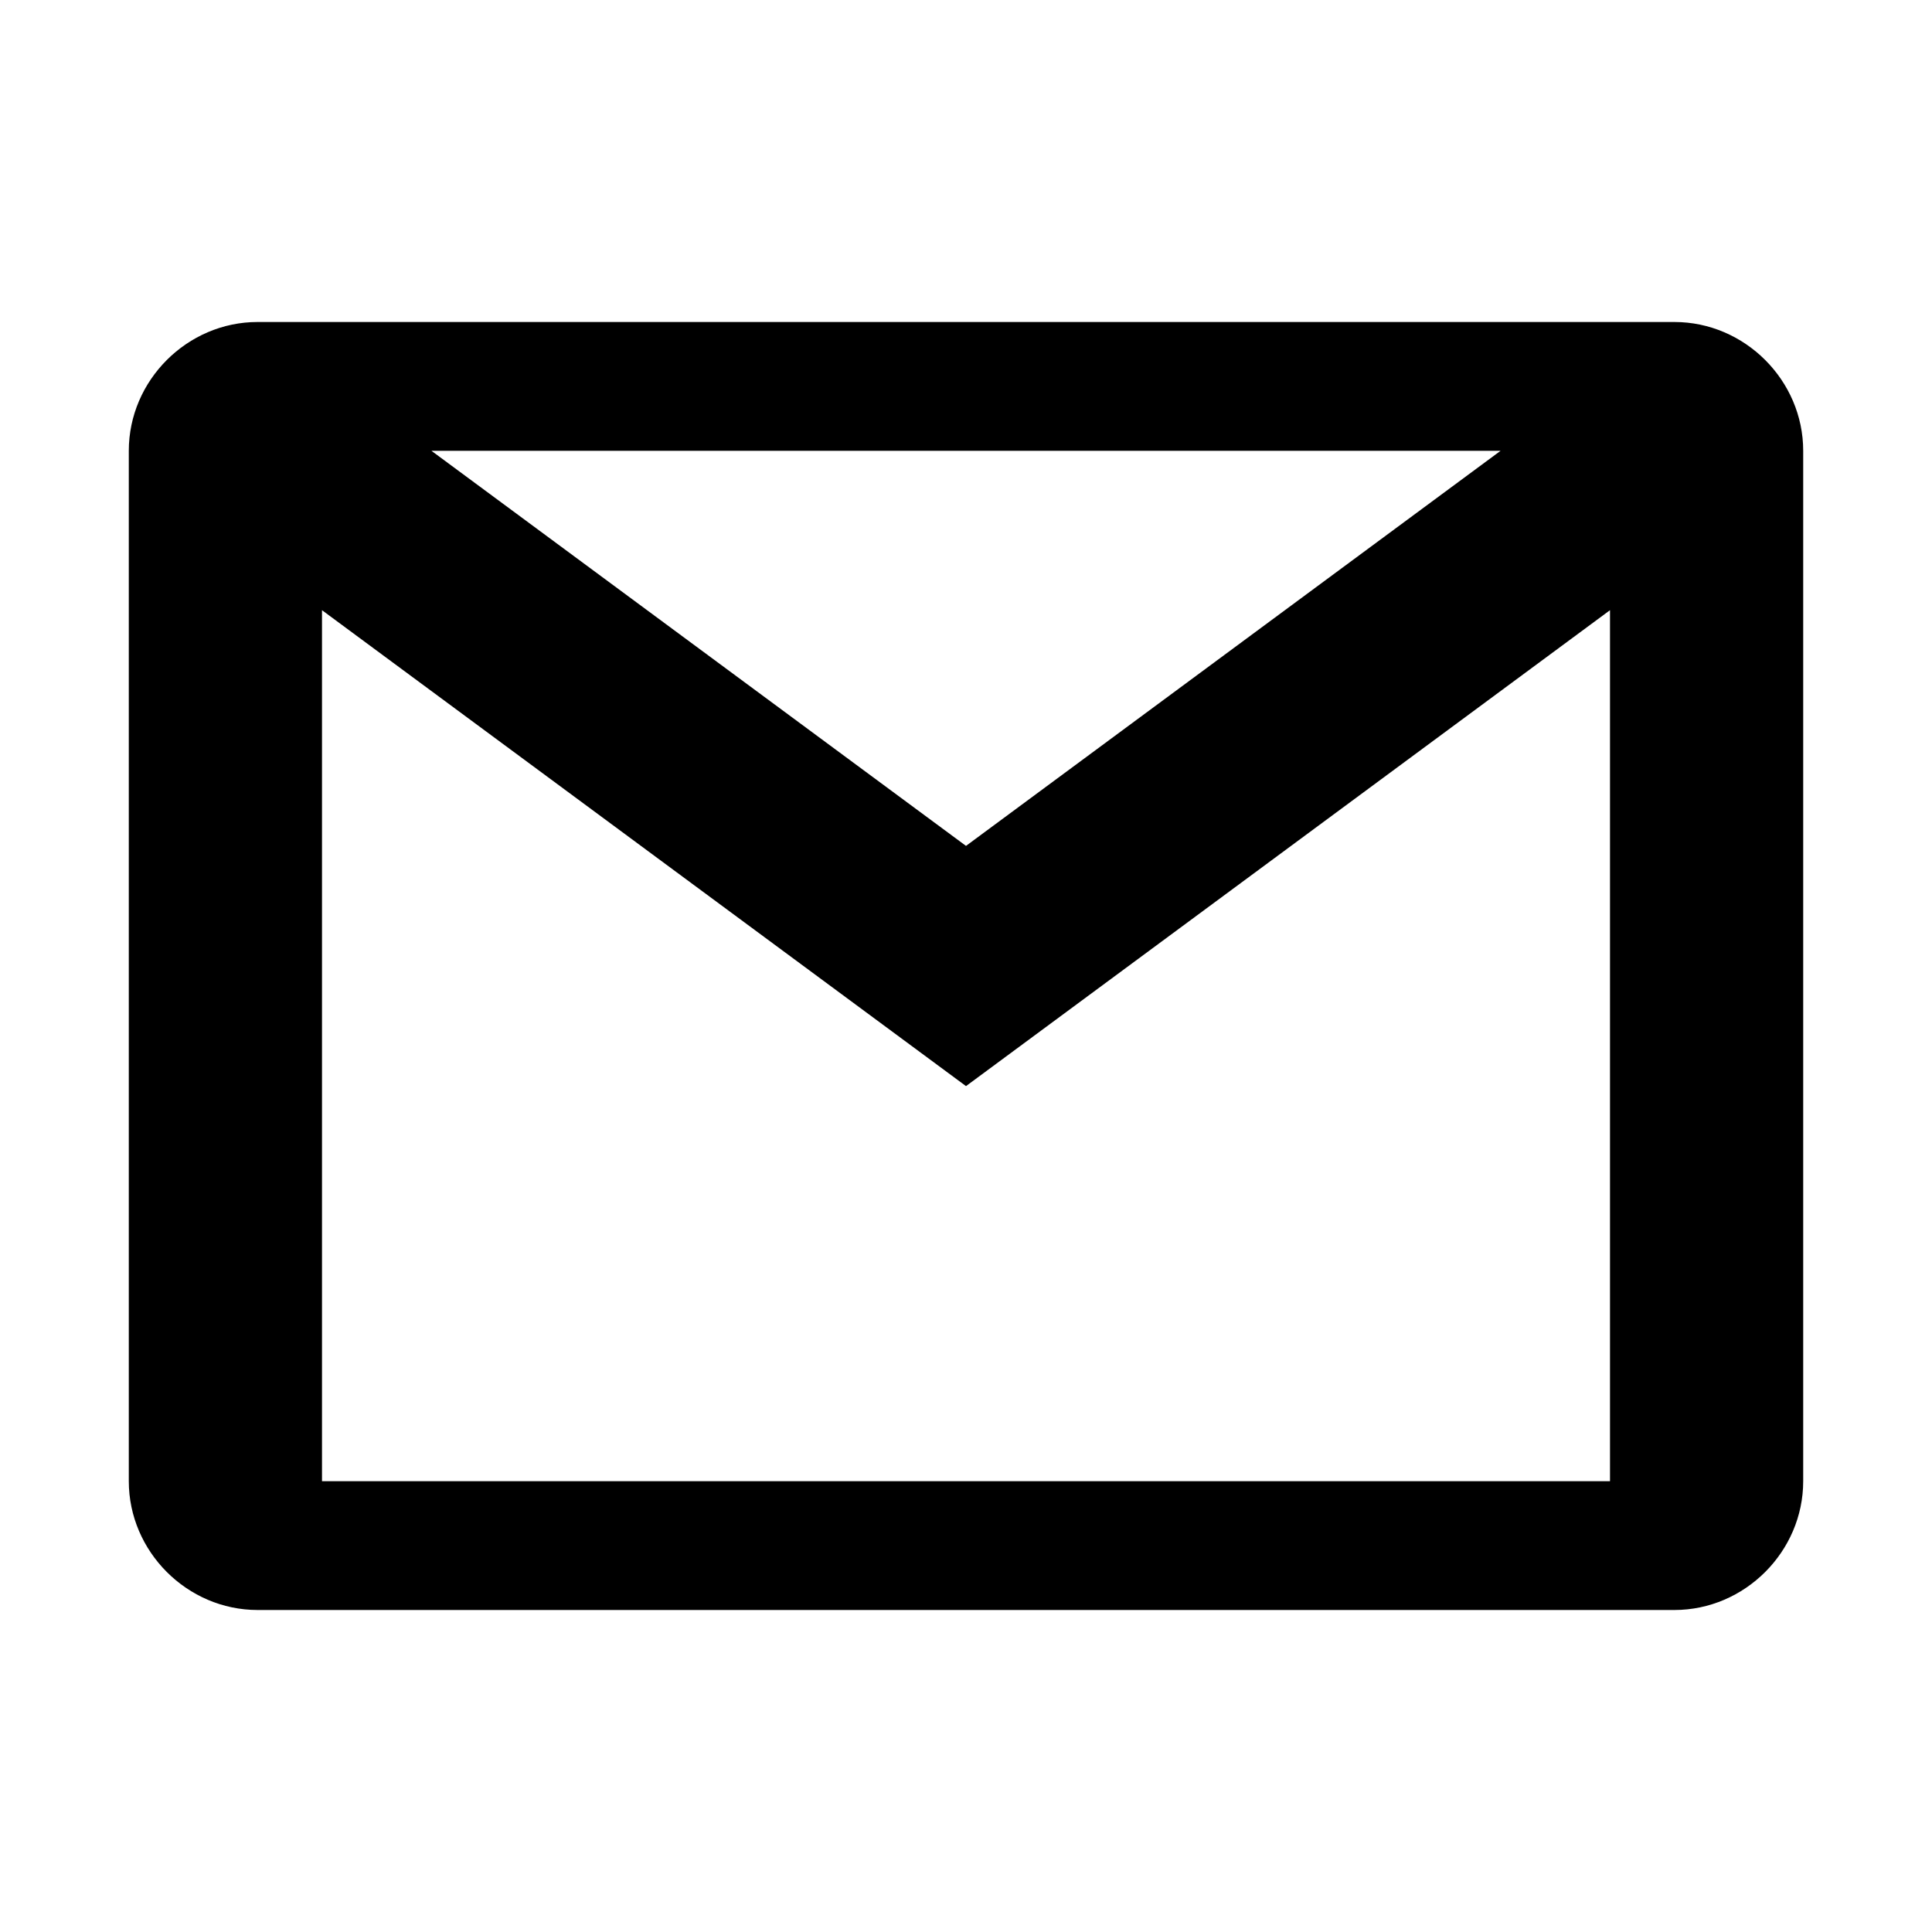
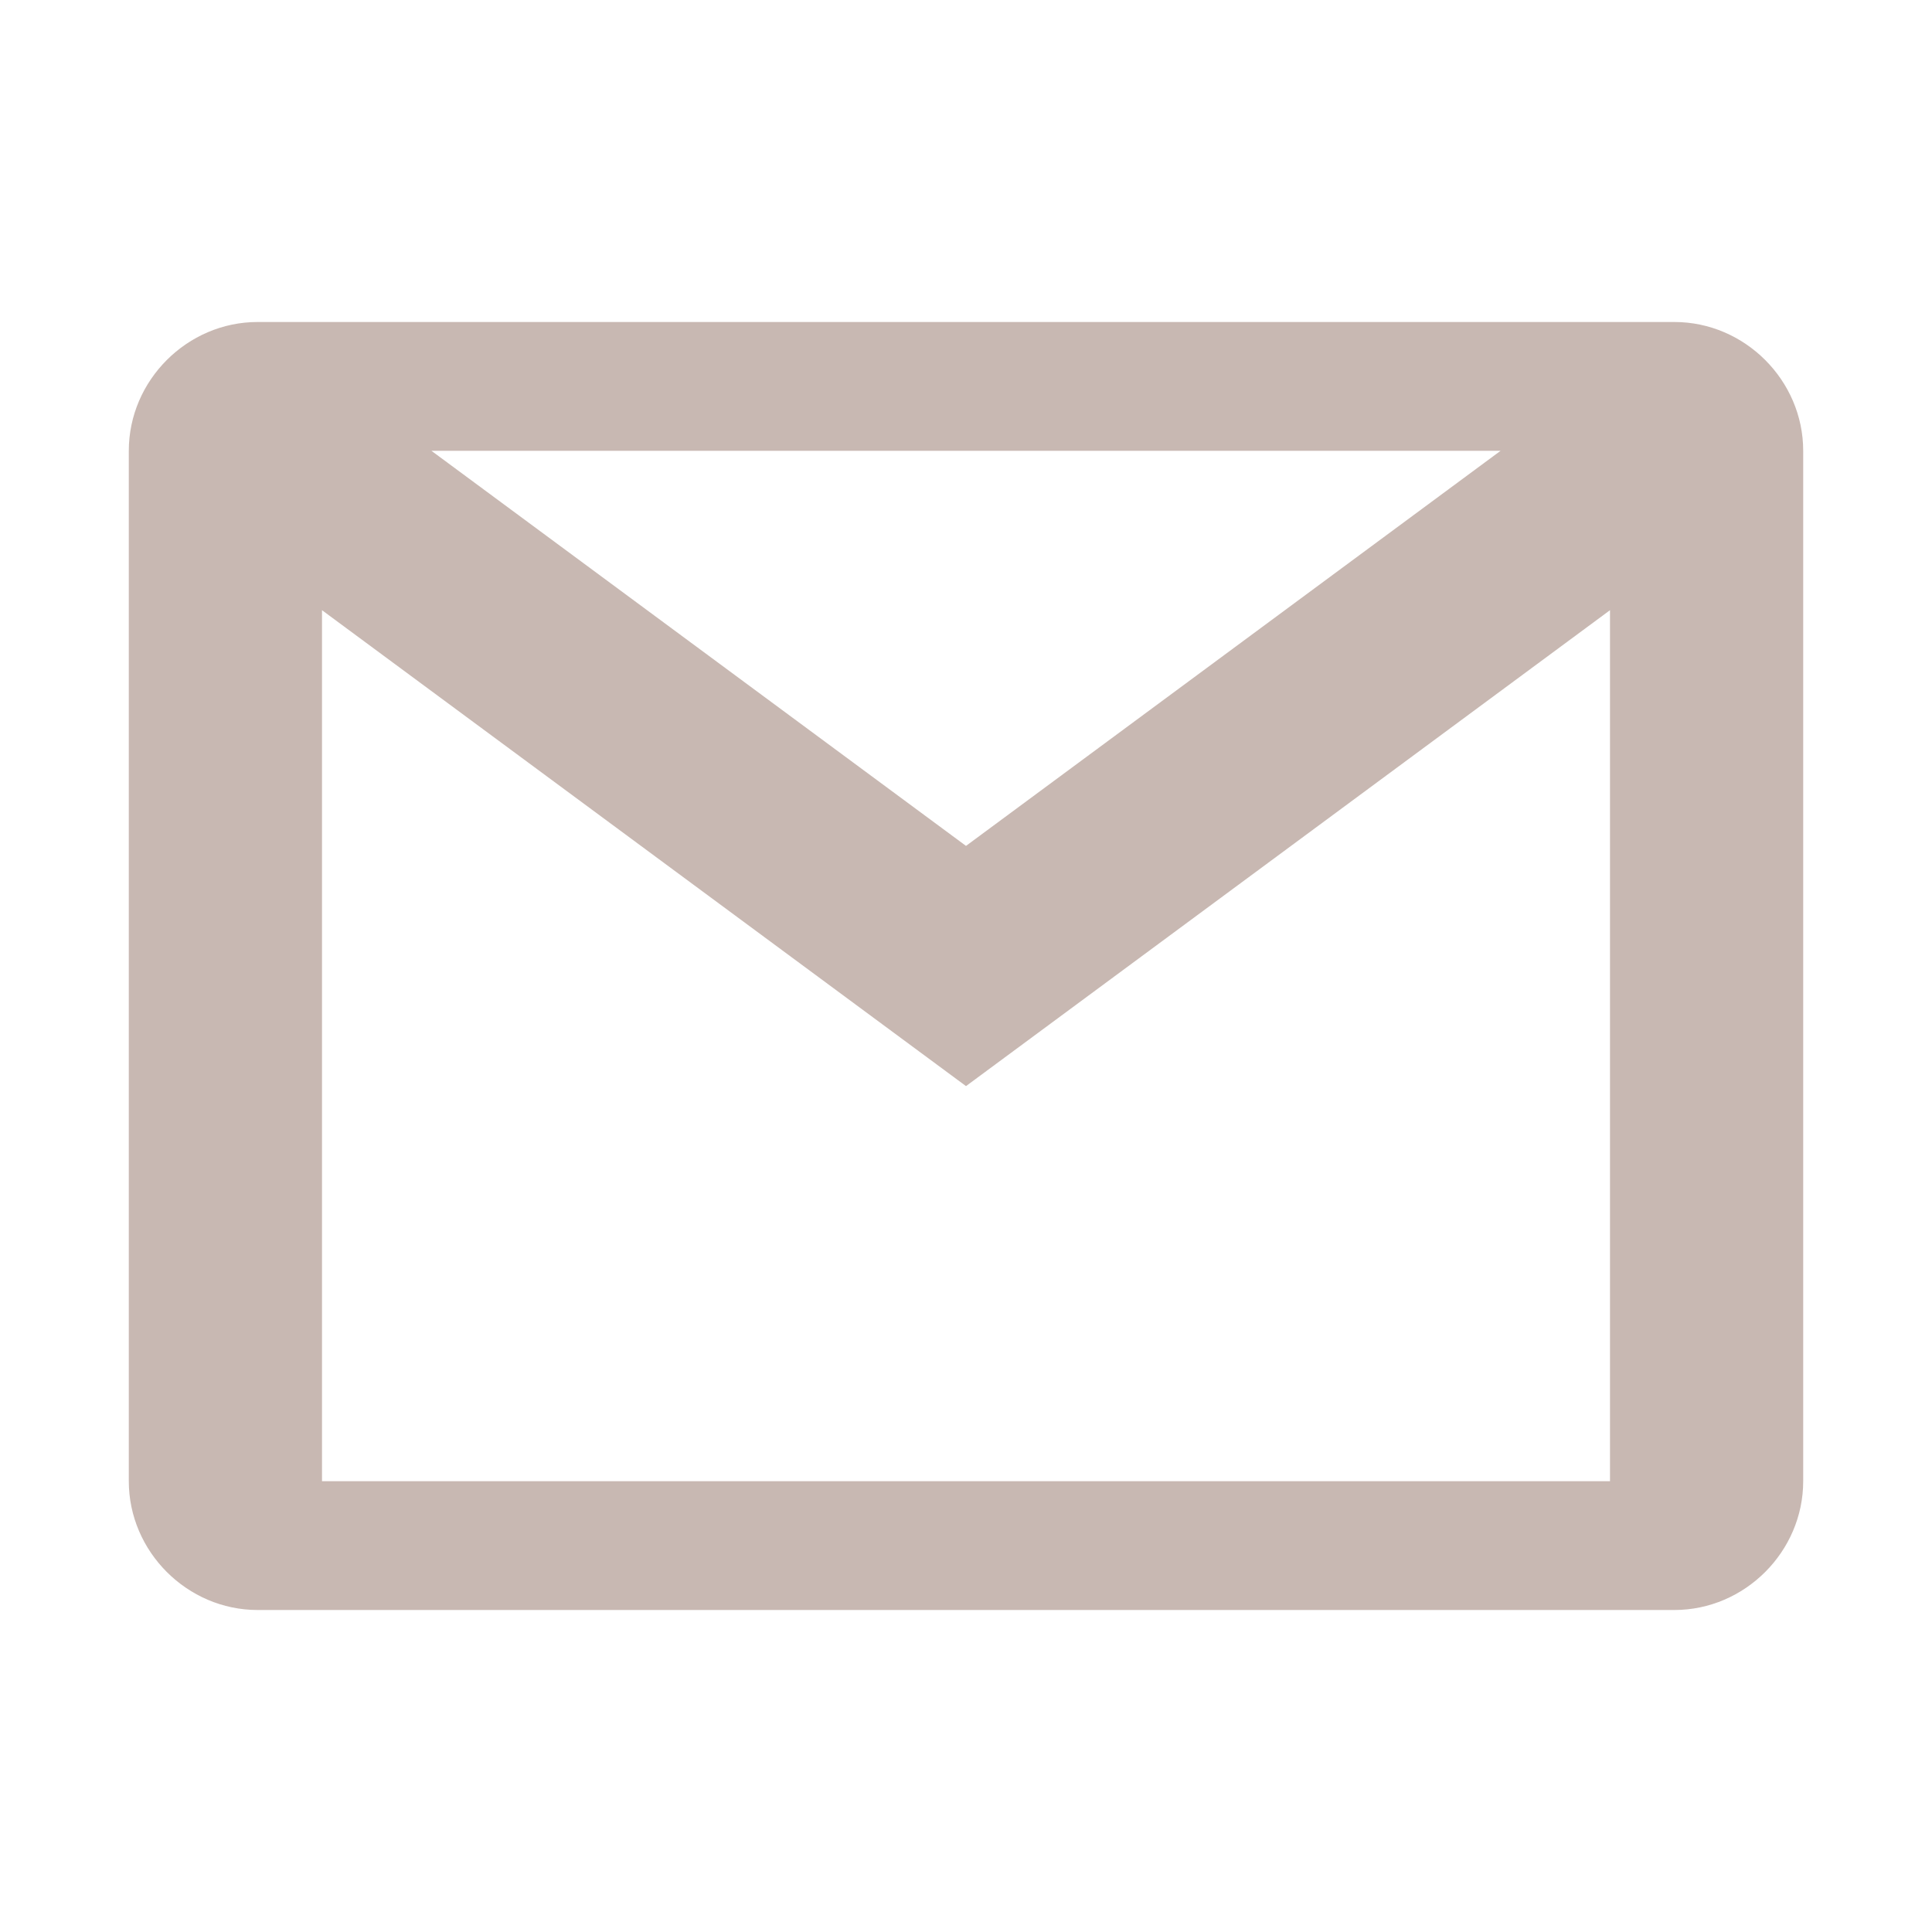
- <svg xmlns="http://www.w3.org/2000/svg" fill="#000000" viewBox="0 0 30 30" width="60px" height="60px">
+ <svg xmlns="http://www.w3.org/2000/svg" fill="#c8b8b2" viewBox="0 0 30 30" width="60px" height="60px">
  <path d="M 4 5 C 2.907 5 2 5.907 2 7 L 2 23 C 2 24.093 2.907 25 4 25 L 26 25 C 27.093 25 28 24.093 28 23 L 28 7 C 28 5.907 27.093 5 26 5 L 4 5 z M 6.699 7 L 23.301 7 L 15 13.135 L 6.699 7 z M 5 9.475 L 15 16.865 L 25 9.475 L 25 23 L 5 23 L 5 9.475 z" />
</svg>
